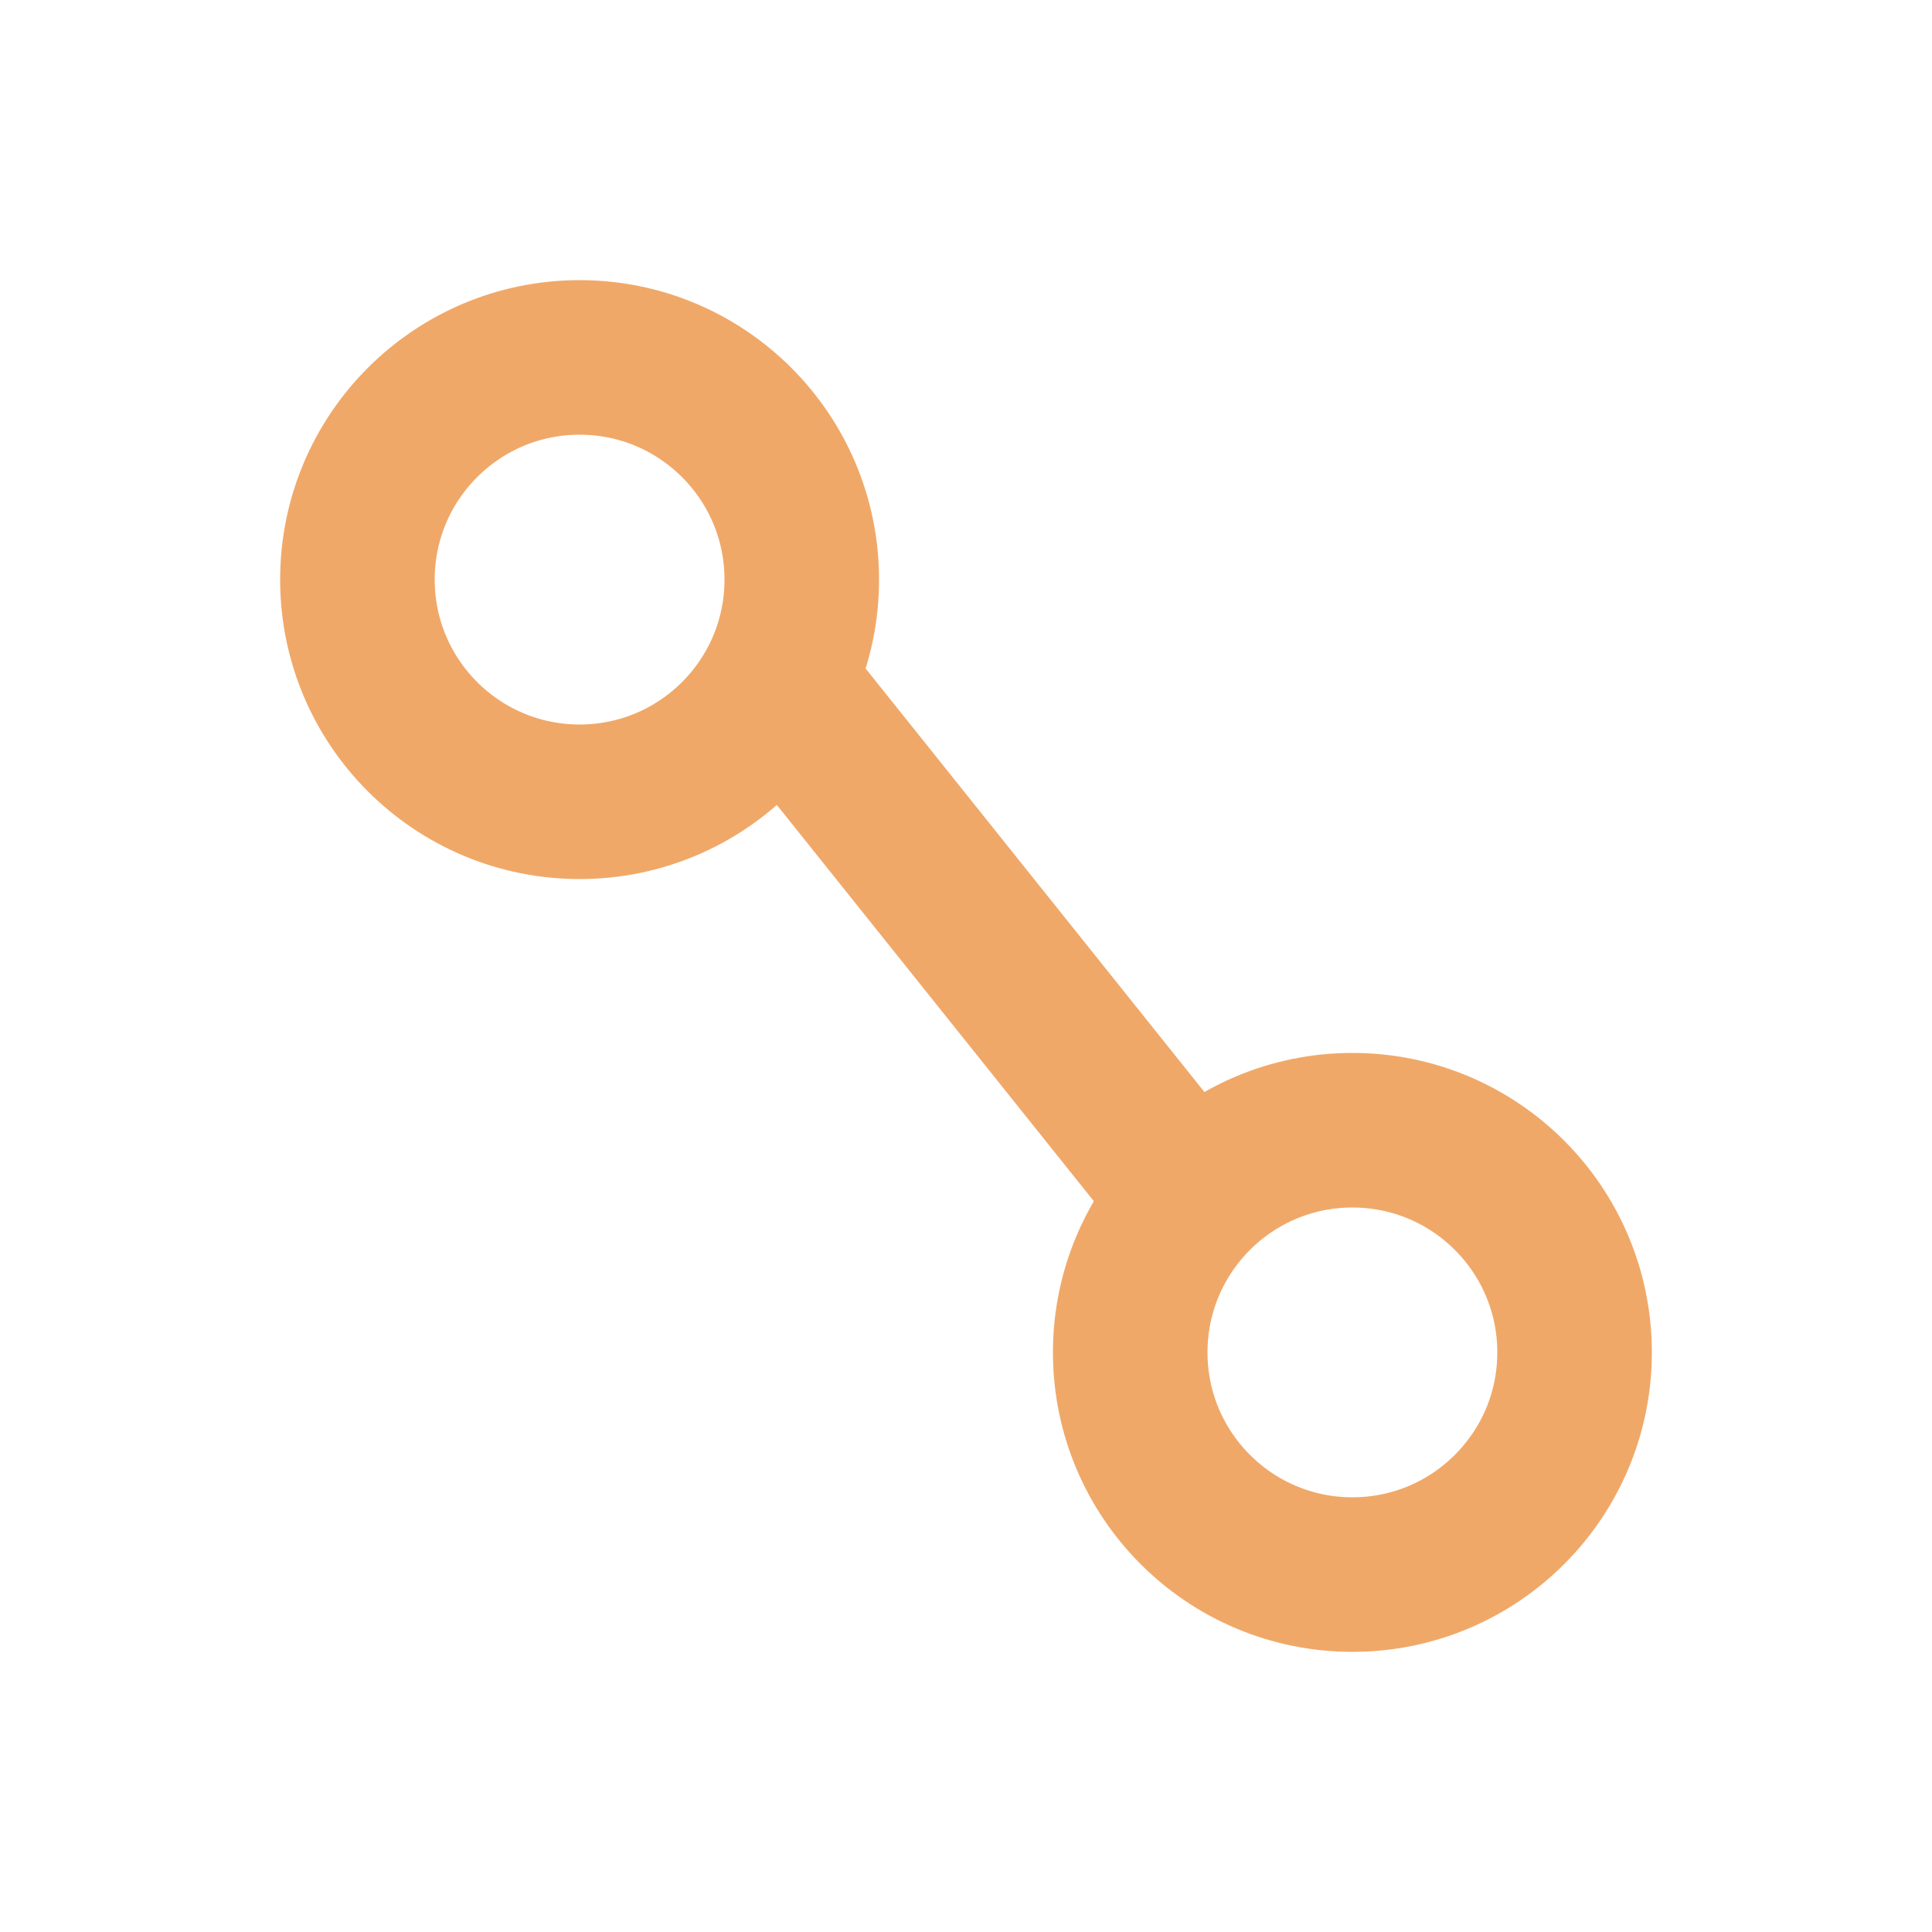
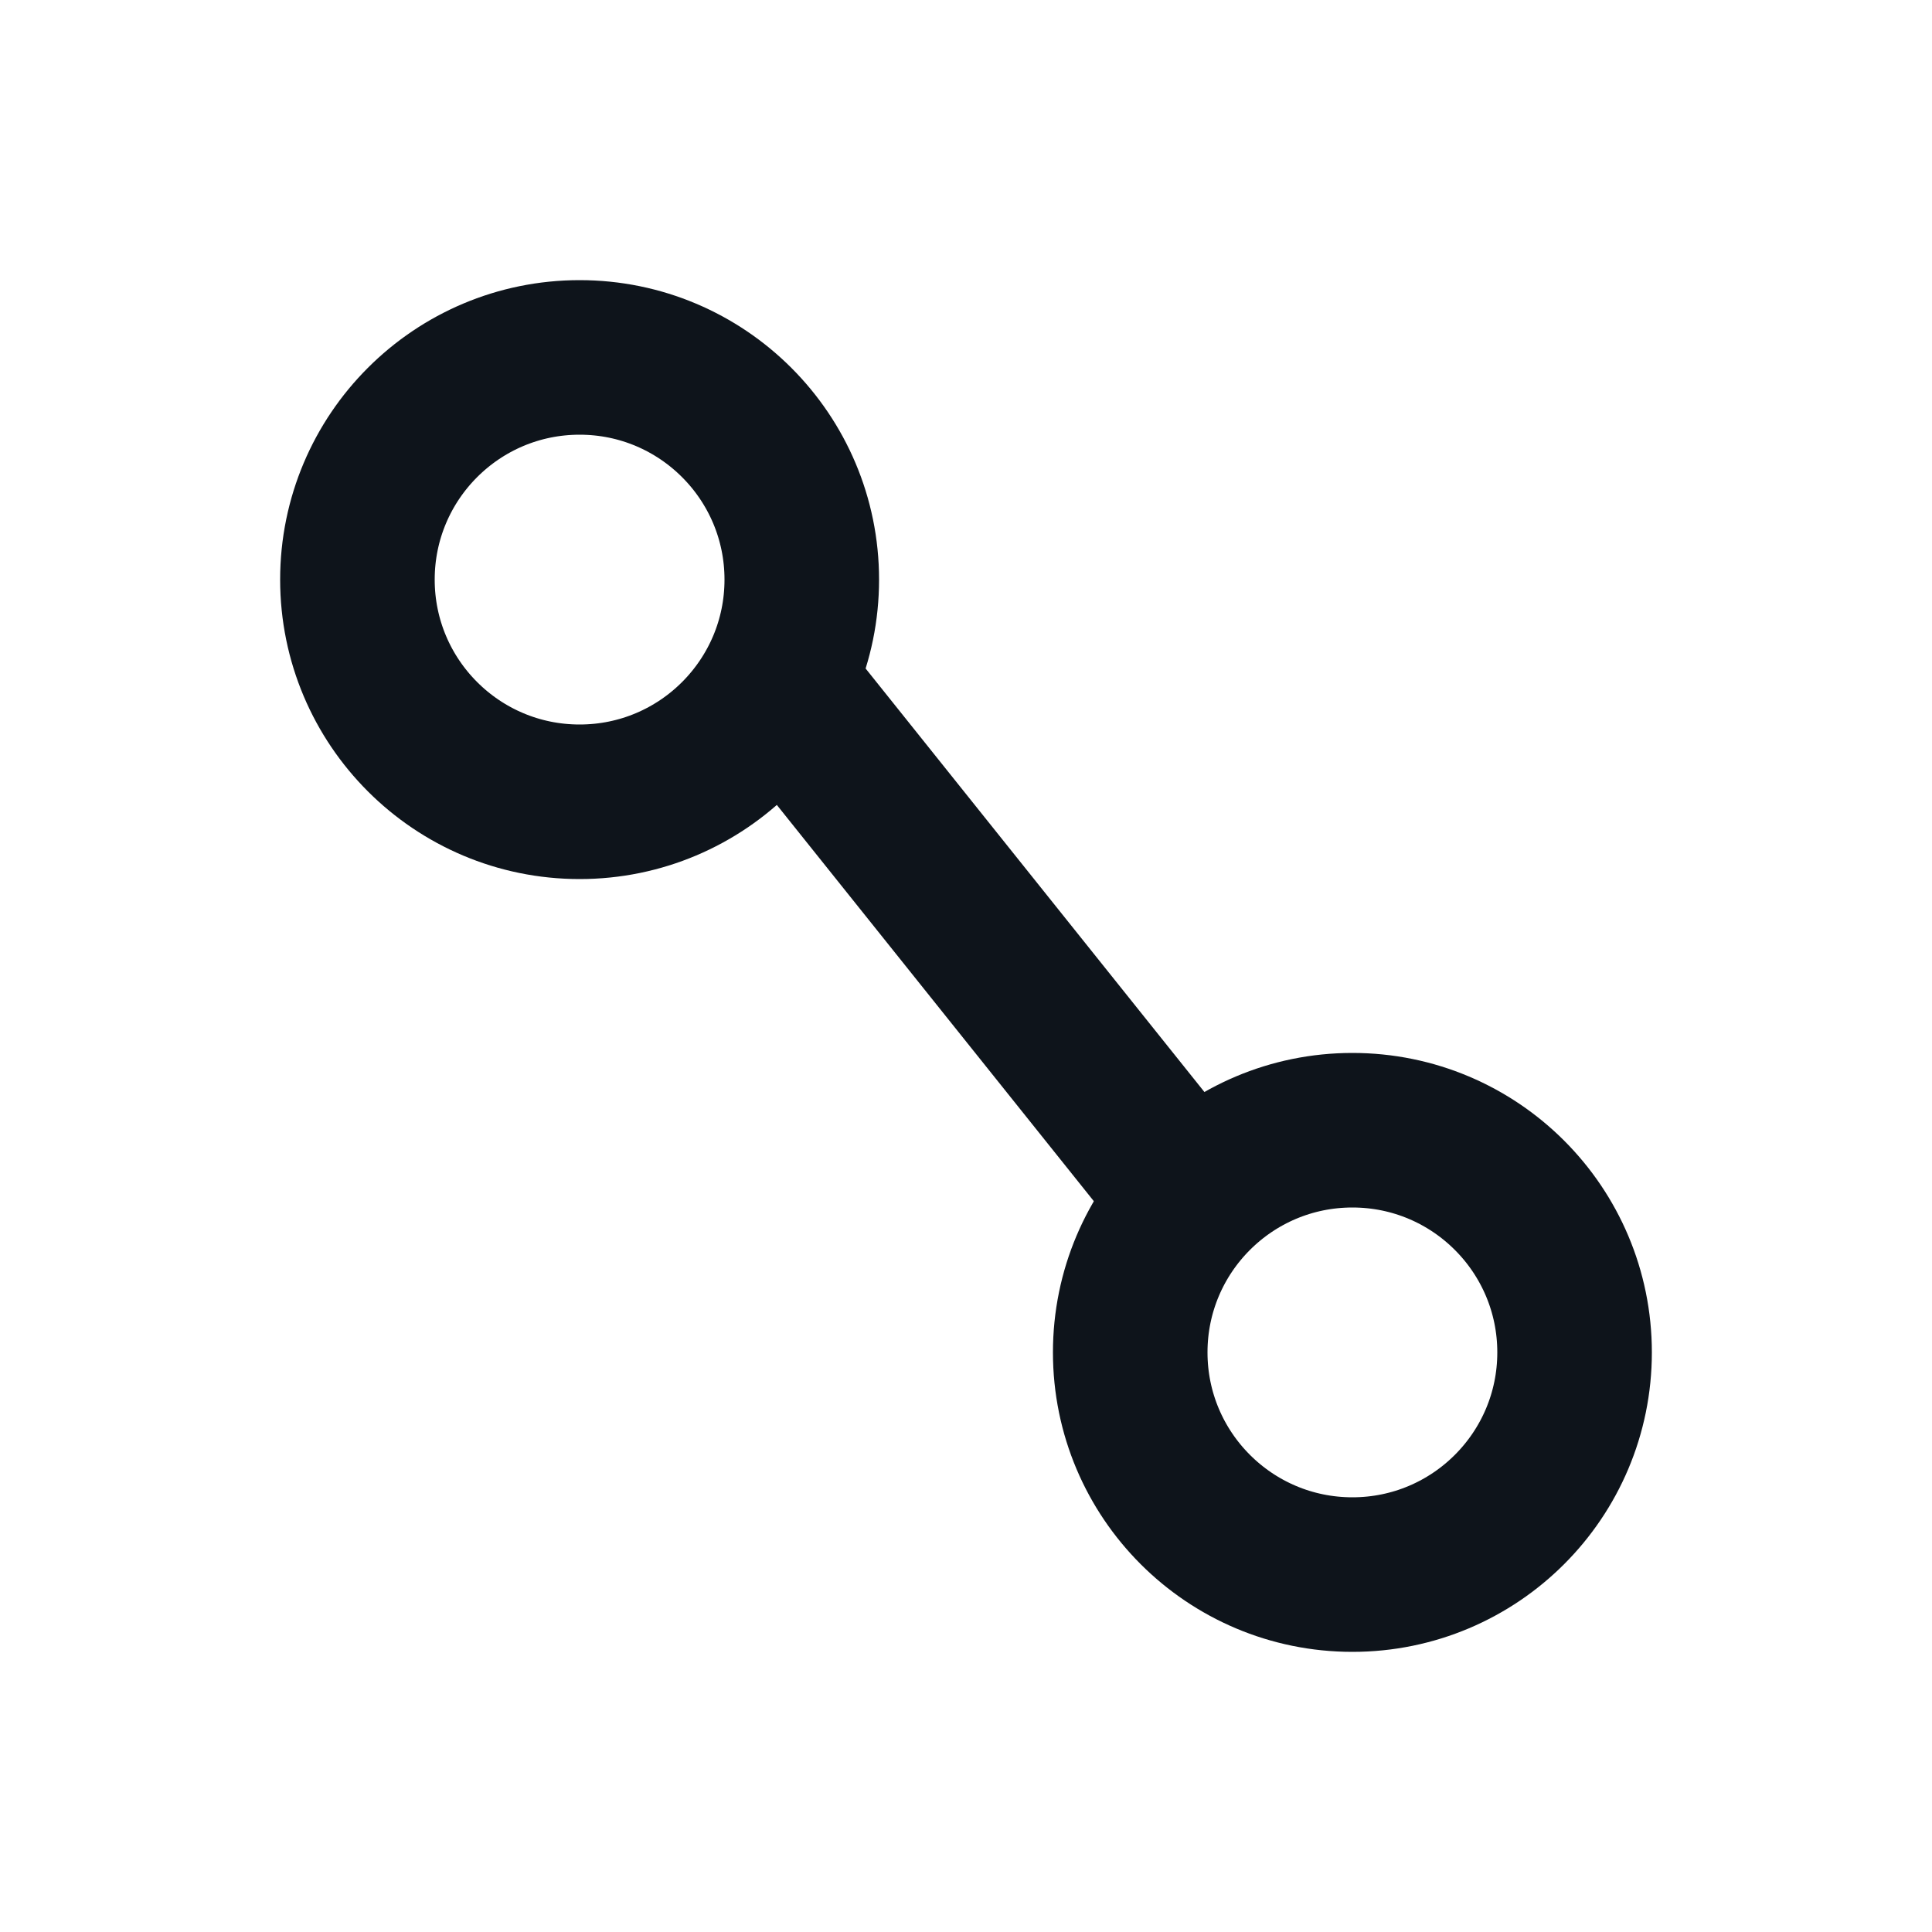
- <svg xmlns="http://www.w3.org/2000/svg" viewBox="0 0 20 20" fill="none" stroke="#F0A868" stroke-width="1.6" aria-hidden="true">
+ <svg xmlns="http://www.w3.org/2000/svg" viewBox="0 0 20 20" fill="none" stroke="#0e141b" stroke-width="1.6" aria-hidden="true">
  <circle cx="6" cy="6" r="2.3" />
  <circle cx="14" cy="14" r="2.3" />
  <path d="M8 7l4 5" />
</svg>
